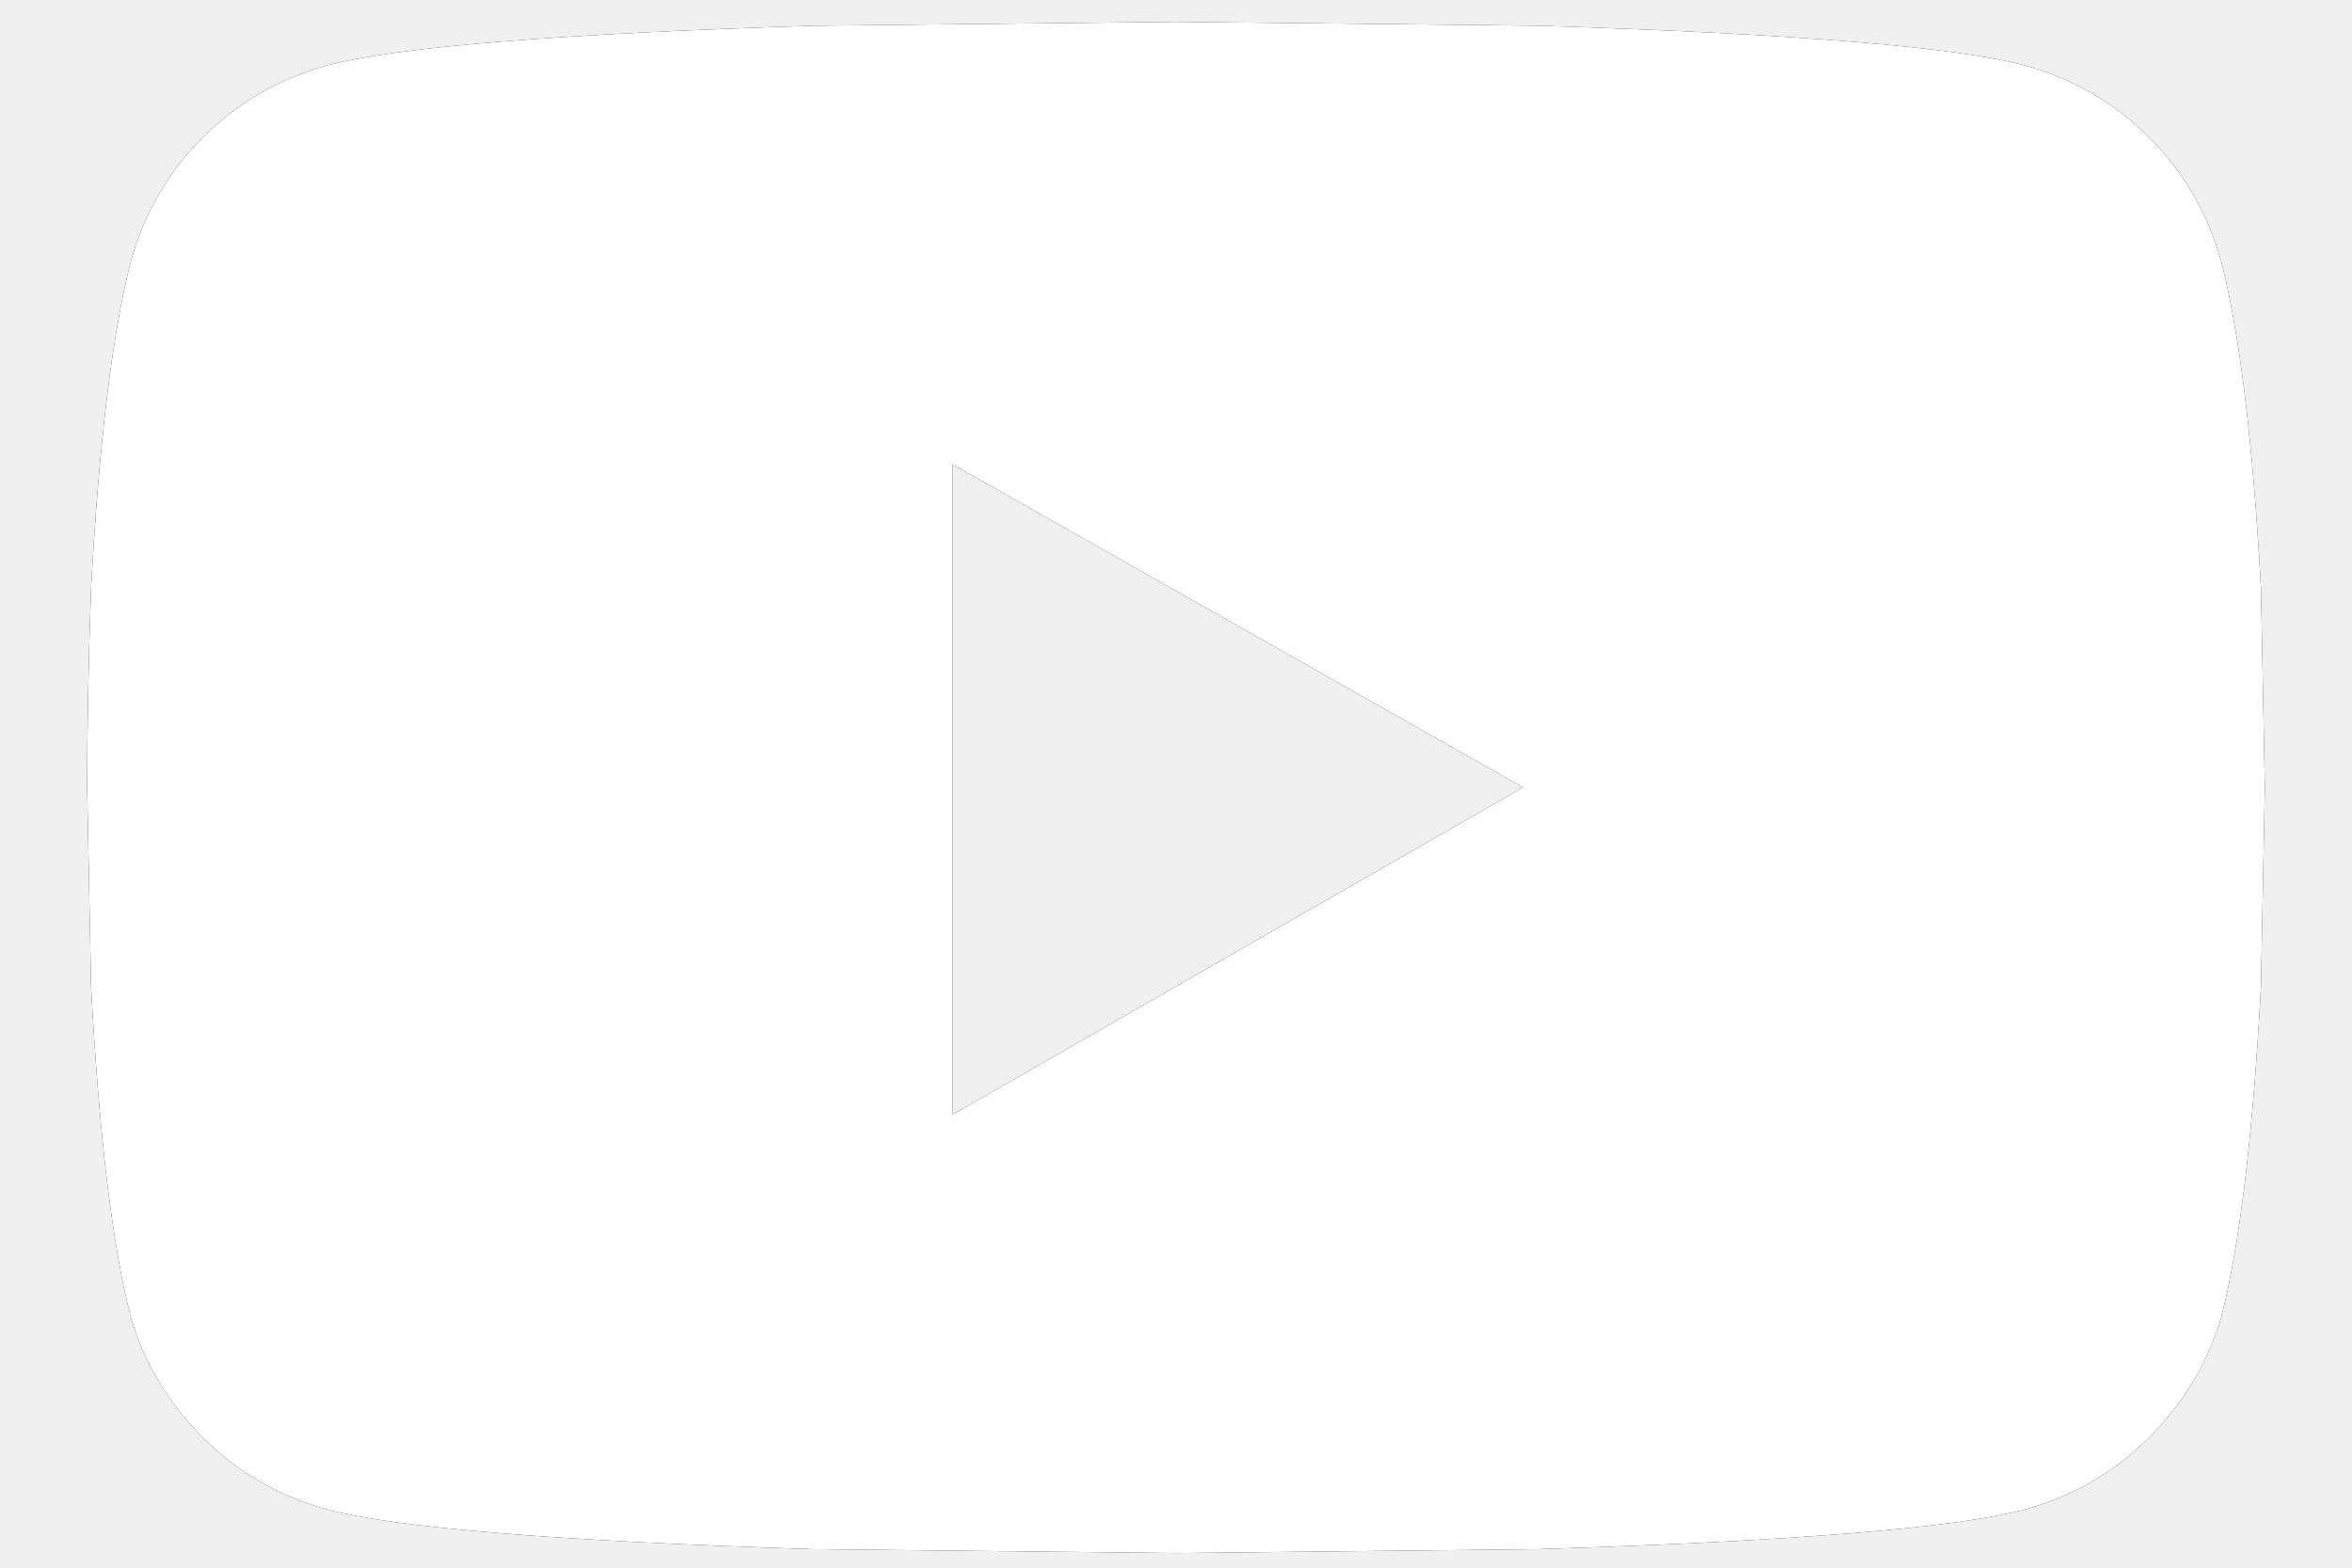
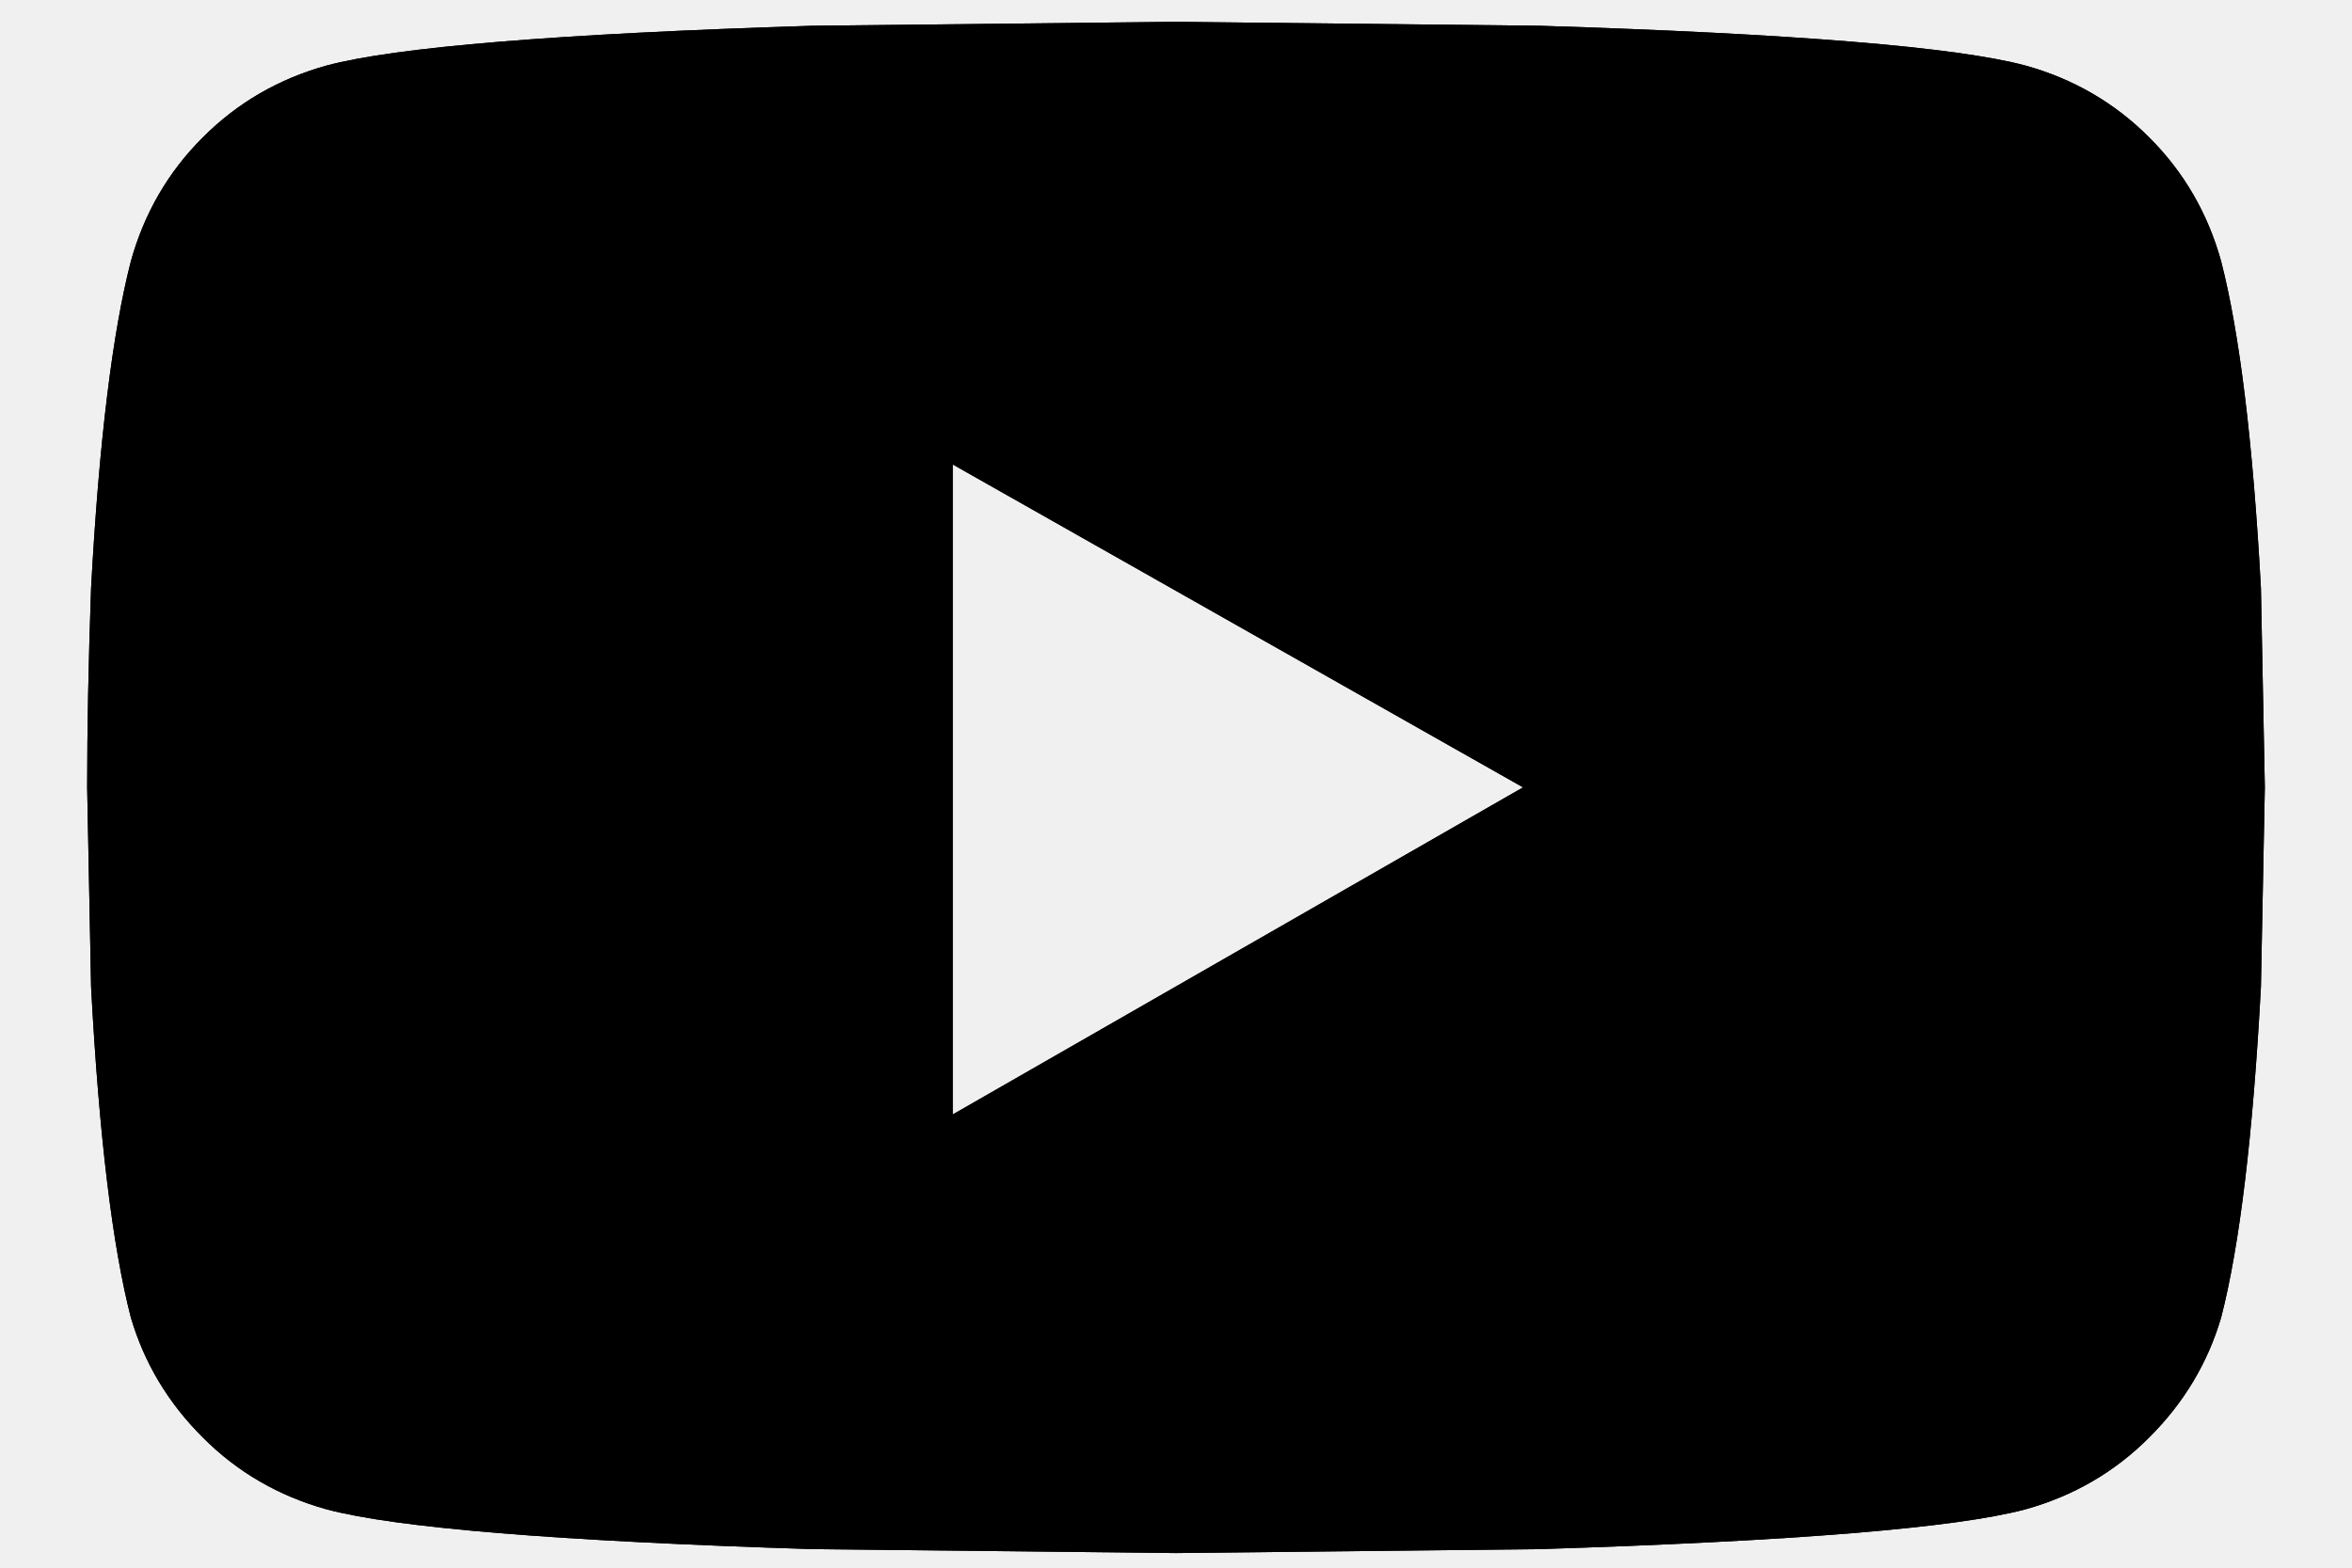
<svg xmlns="http://www.w3.org/2000/svg" xmlns:xlink="http://www.w3.org/1999/xlink" width="18px" height="12px" viewBox="0 0 18 12" version="1.1">
  <defs>
    <path d="M16.998,1.998 C17.14,2.548 17.242,3.382 17.303,4.501 L17.333,6.027 L17.303,7.554 C17.242,8.693 17.14,9.538 16.998,10.087 C16.896,10.433 16.713,10.739 16.448,11.003 C16.184,11.268 15.868,11.451 15.502,11.553 C14.973,11.695 13.731,11.797 11.778,11.858 L9,11.888 L6.222,11.858 C4.269,11.797 3.027,11.695 2.498,11.553 C2.132,11.451 1.816,11.268 1.552,11.003 C1.287,10.739 1.104,10.433 1.002,10.087 C0.86,9.538 0.758,8.693 0.697,7.554 L0.667,6.027 C0.667,5.58 0.677,5.071 0.697,4.501 C0.758,3.382 0.86,2.548 1.002,1.998 C1.104,1.632 1.287,1.316 1.552,1.052 C1.816,0.787 2.132,0.604 2.498,0.502 C3.027,0.36 4.269,0.258 6.222,0.197 L9,0.167 L11.778,0.197 C13.731,0.258 14.973,0.36 15.502,0.502 C15.868,0.604 16.184,0.787 16.448,1.052 C16.713,1.316 16.896,1.632 16.998,1.998 Z M7.291,8.531 L11.656,6.027 L7.291,3.555 L7.291,8.531 Z" id="path-1" />
  </defs>
  <g id="01-home" stroke="none" stroke-width="1" fill="none" fill-rule="evenodd">
    <g id="01.01.-Главная" transform="translate(-1353, -7705)">
      <g id="tying/footer-desktop" transform="translate(63, 7653)">
        <g id="Group-9">
          <g id="logo">
            <g id="Group-4" transform="translate(1181, 48)">
              <g id="ico/youtube" transform="translate(109, 4)">
                <mask id="mask-2" fill="white">
                  <use xlink:href="#path-1" />
                </mask>
                <use id="" fill="#000000" xlink:href="#path-1" />
                <g id="colors/pure-black" mask="url(#mask-2)">
                  <g transform="translate(-1, -4)">
                    <rect id="Background" fill="none" x="0" y="0" width="20" height="20" />
-                     <rect id="Black-Color-Copy-9" fill="#FFFFFF" fill-rule="evenodd" x="0" y="0" width="20" height="20" />
+                     <rect id="Black-Color-Copy-9" fill="#000000" fill-rule="evenodd" x="0" y="0" width="20" height="20" />
                  </g>
                </g>
              </g>
            </g>
          </g>
        </g>
      </g>
    </g>
  </g>
</svg>
